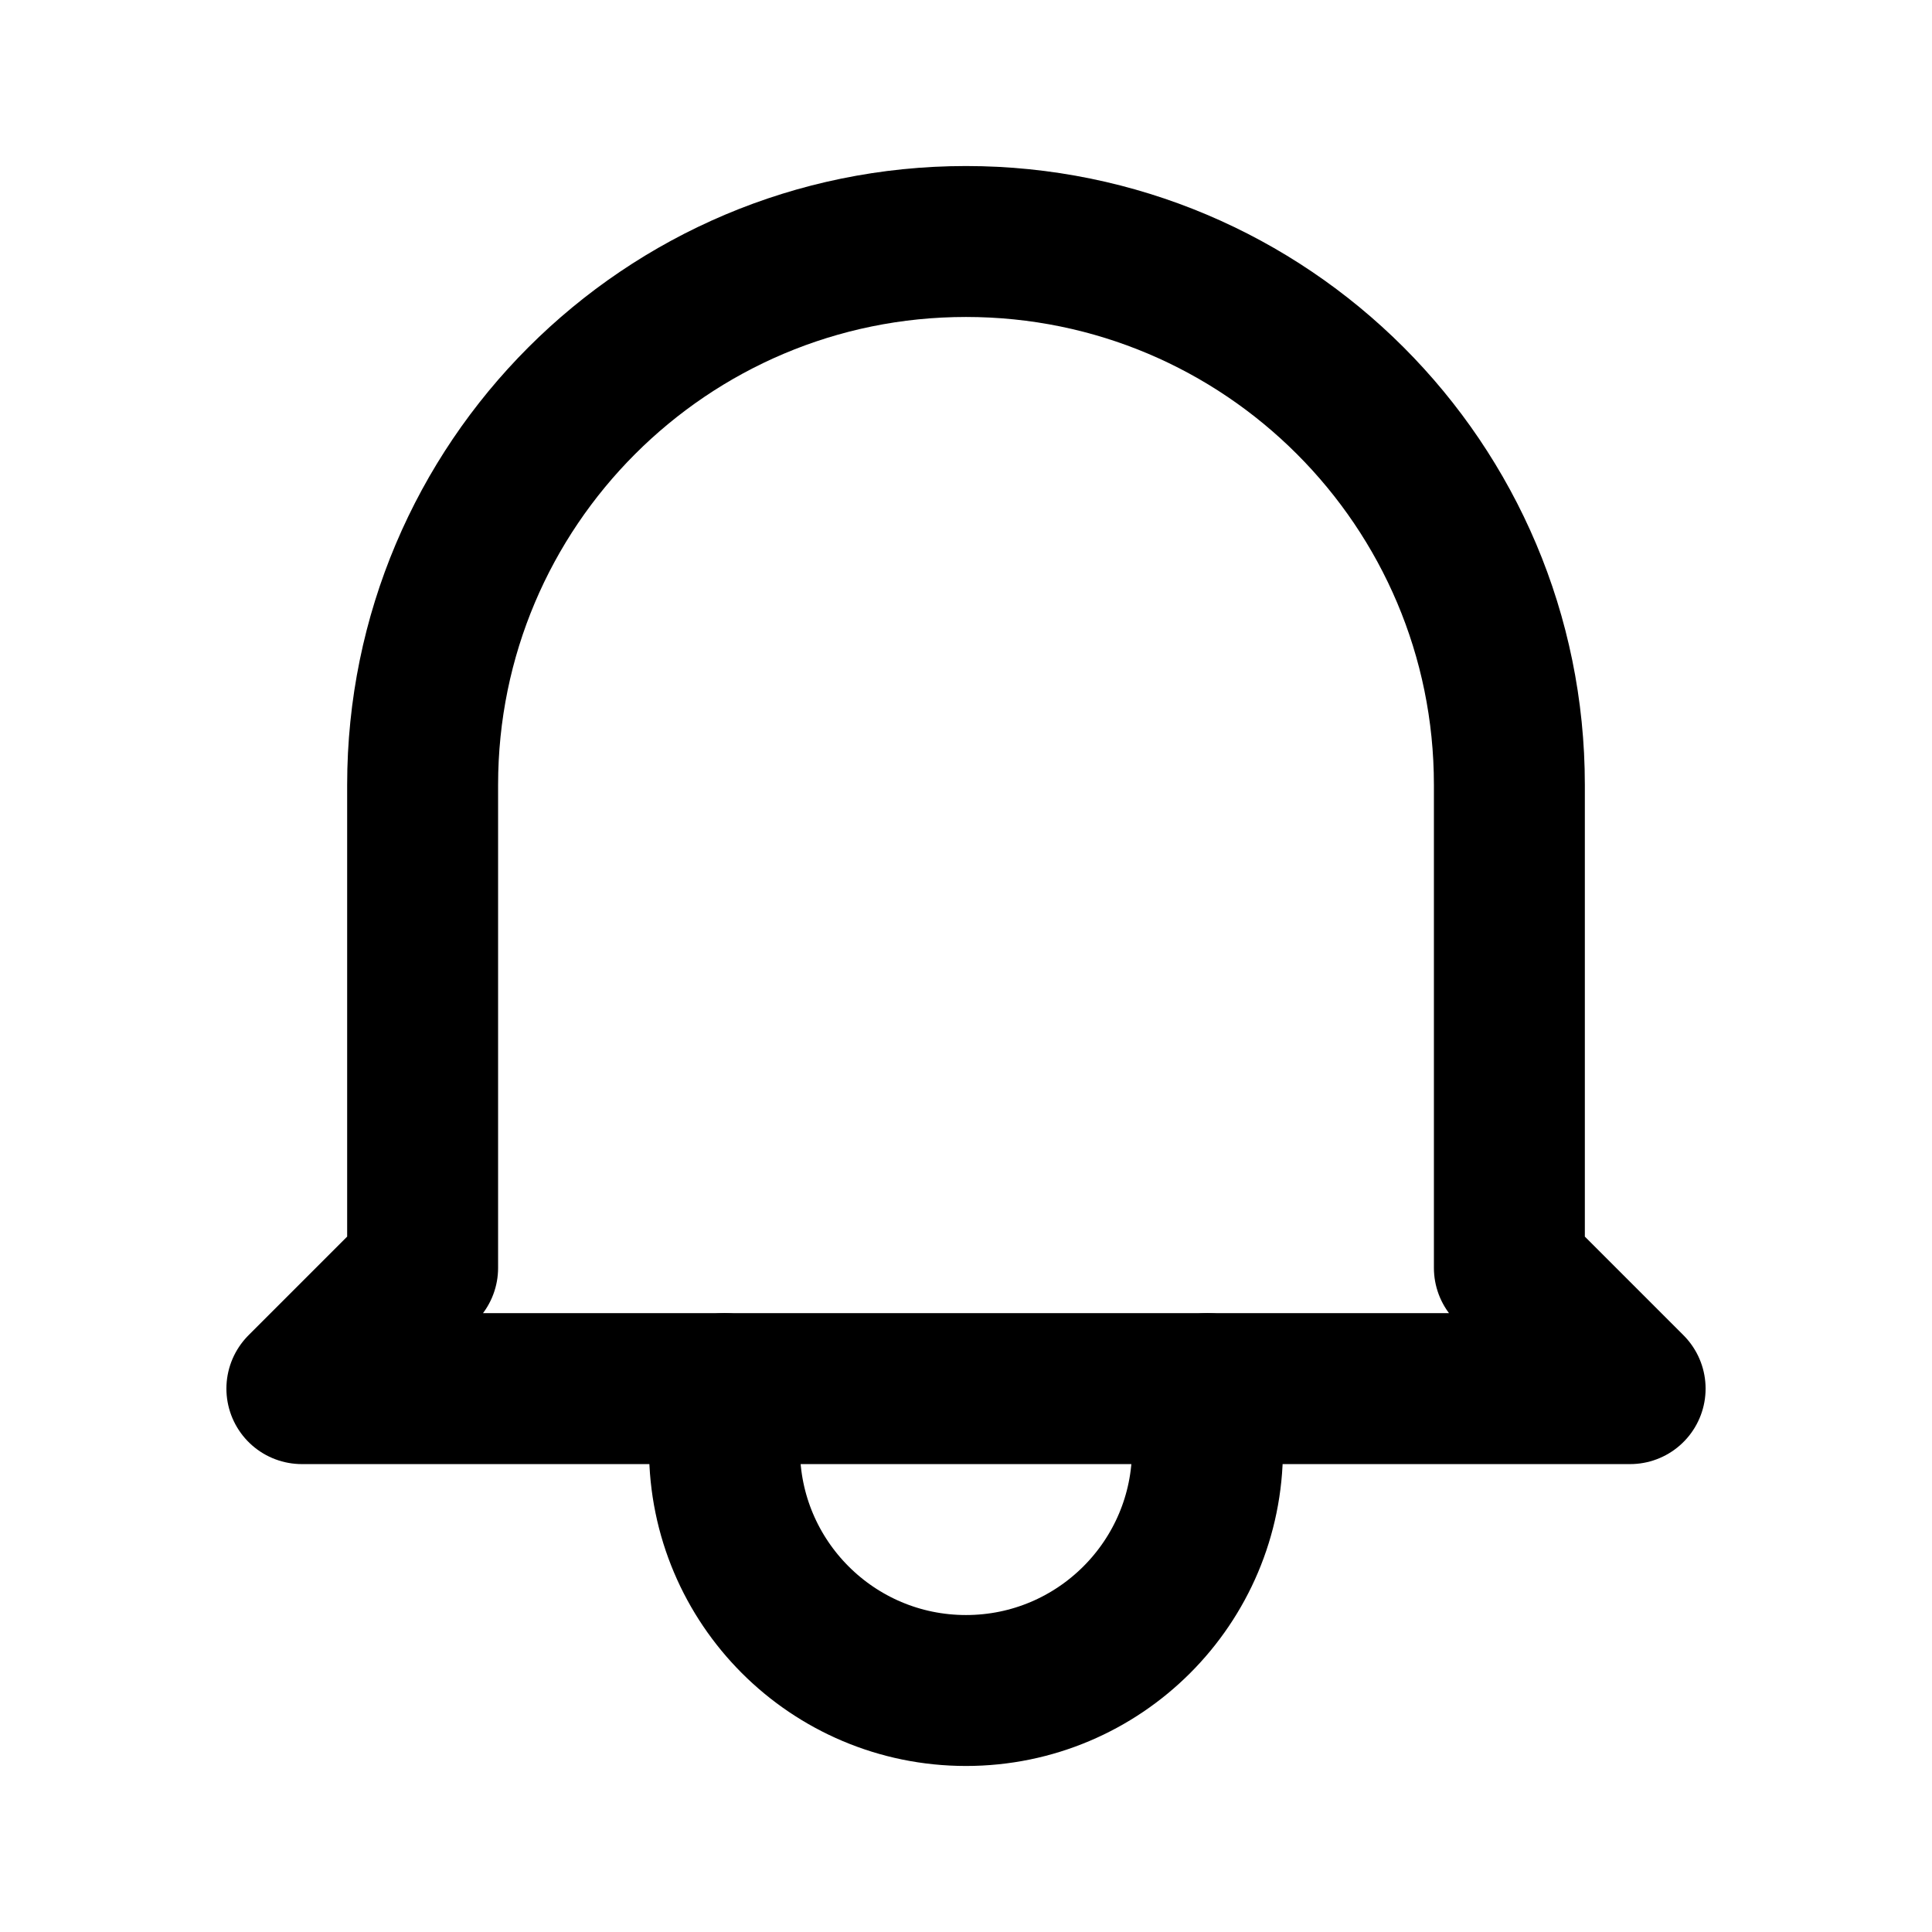
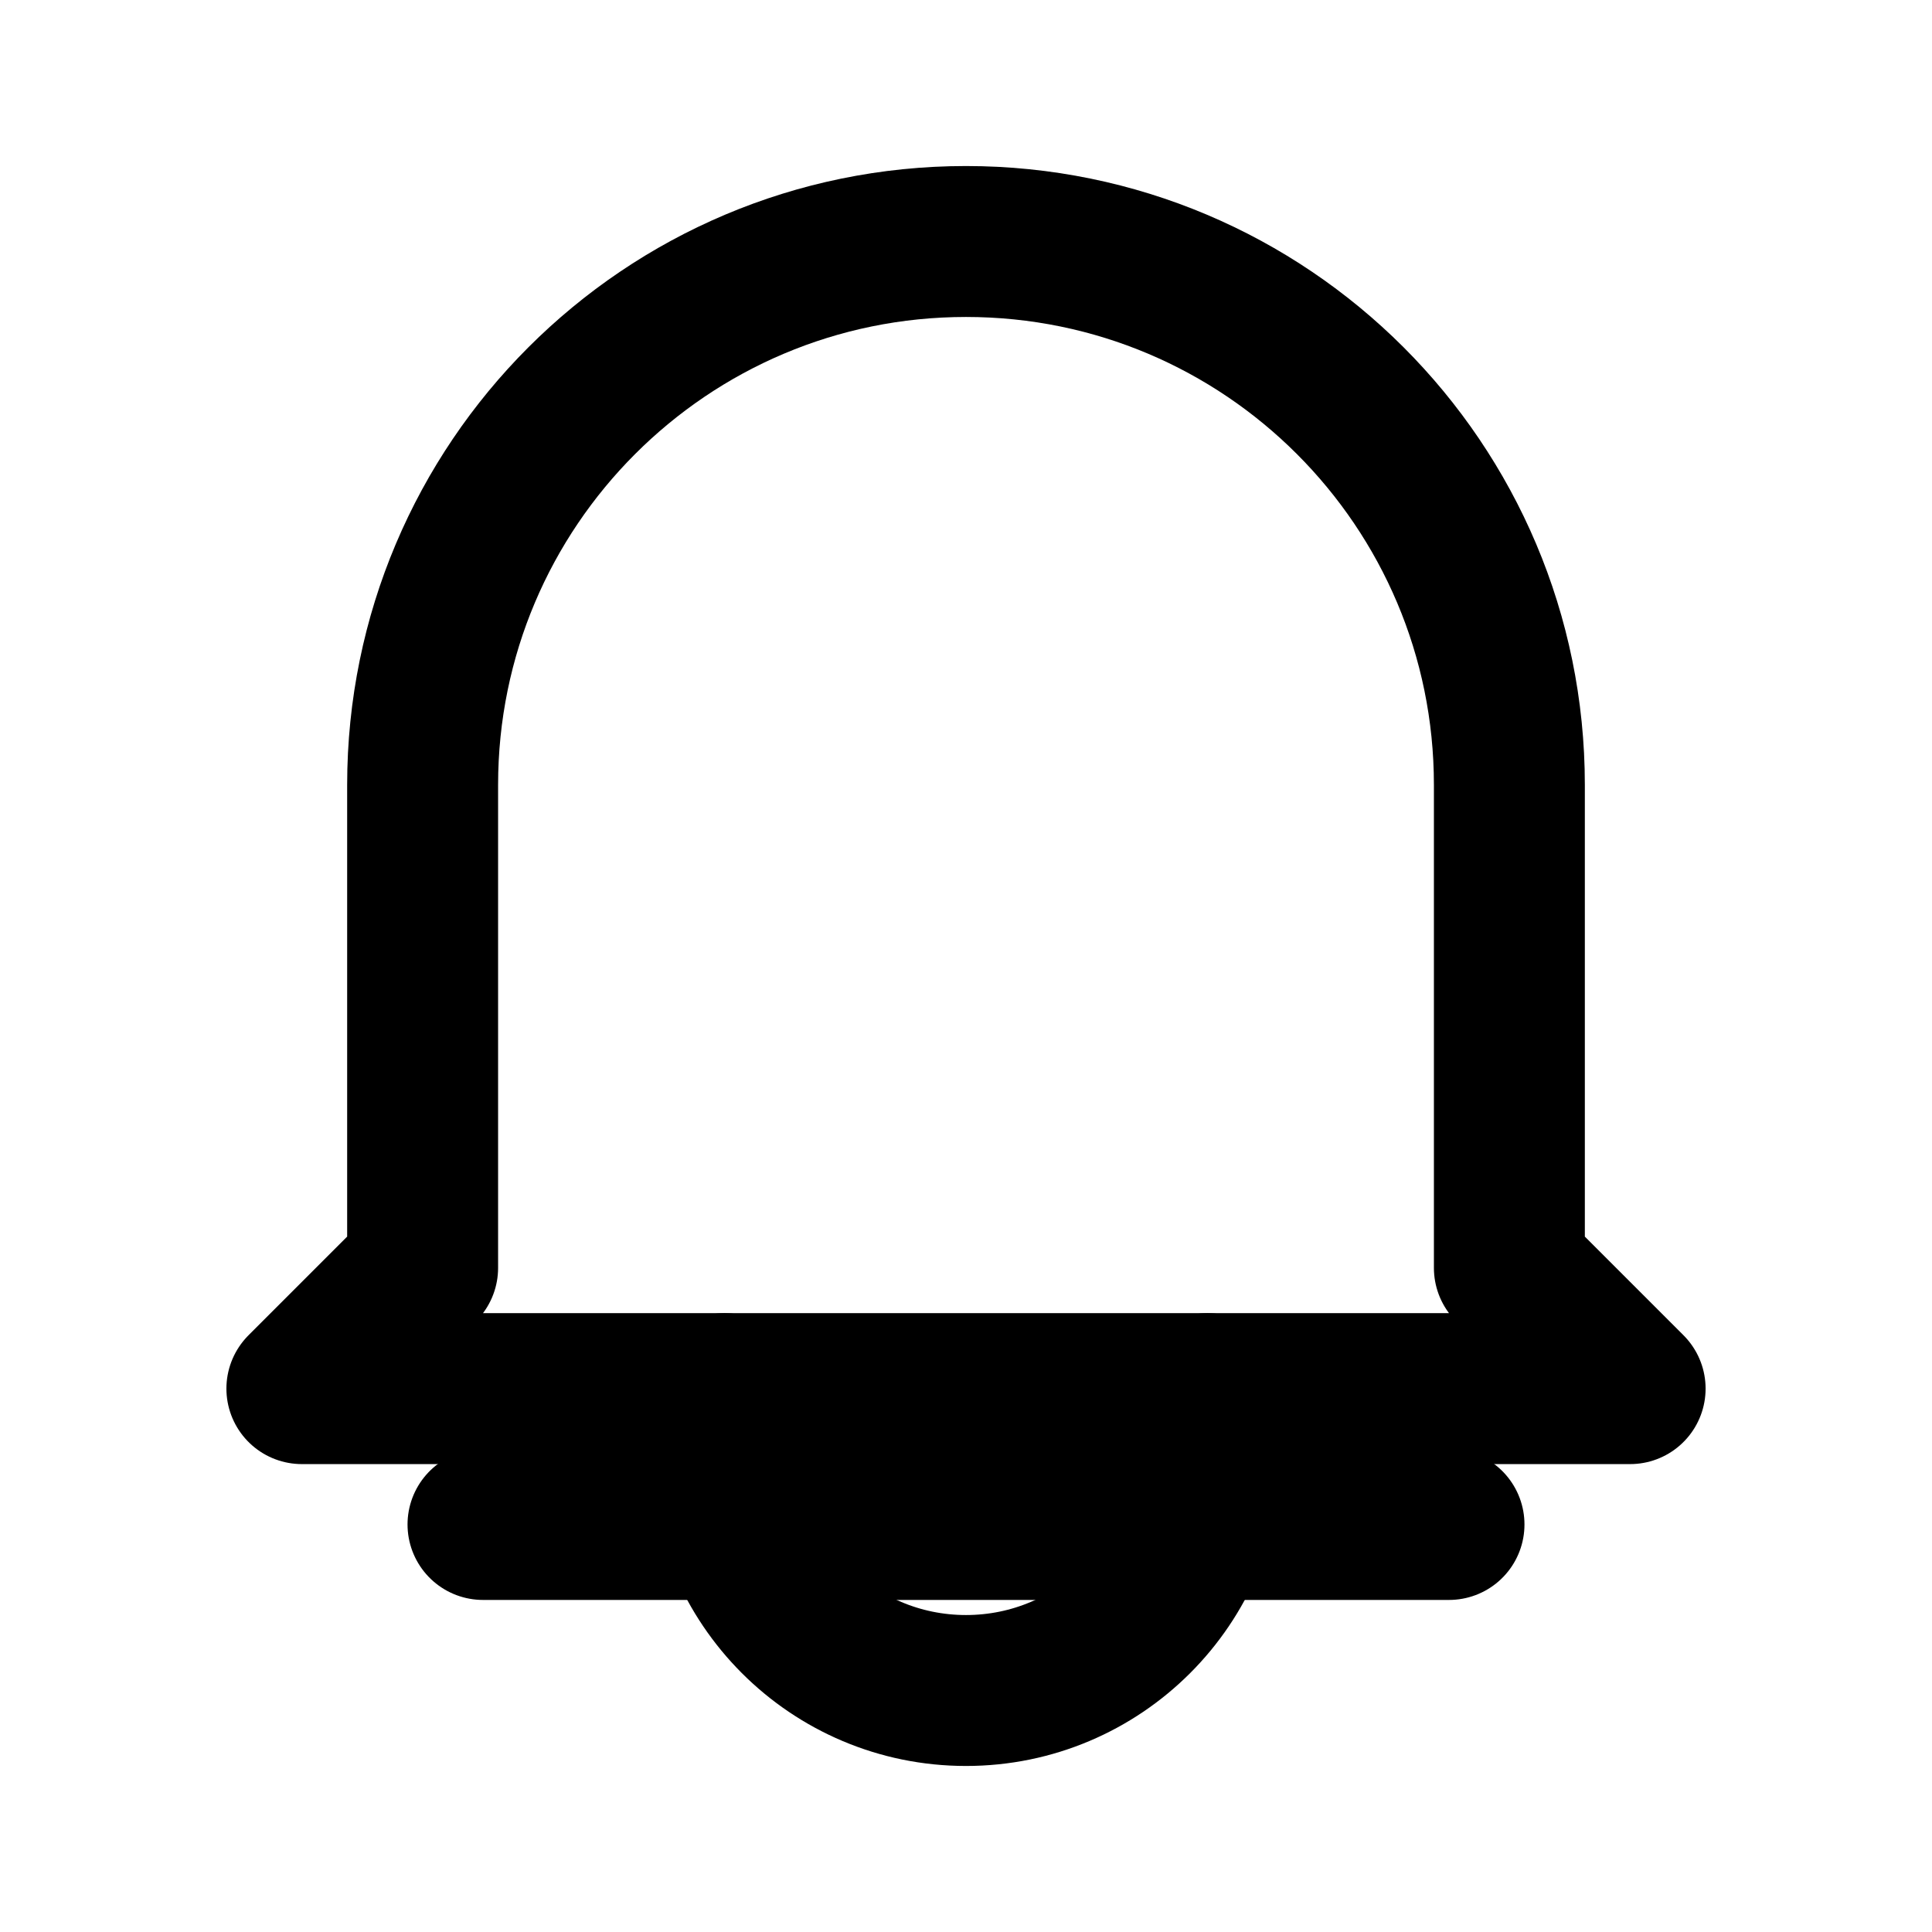
<svg xmlns="http://www.w3.org/2000/svg" data-set="area-pilot" data-keyline="square" width="16" height="16" viewBox="0 0 16 16" fill="none">
  <path data-filled="solid" d="M3.5 10.5V6.5A4.5 4.5 0 0 1 12.5 6.5V10.5L13.5 11.5H2.5Z" fill="none" stroke="currentColor" stroke-width="1.25" stroke-linecap="round" stroke-linejoin="round" />
  <path data-filled="solid" d="M6 11.5V12A2 2 0 0 0 10 12V11.5" fill="none" stroke="currentColor" stroke-width="1.25" stroke-linecap="round" stroke-linejoin="round" />
+   <path data-filled="gap" d="M4 12.625H12" fill="none" stroke="currentColor" stroke-width="1.25" stroke-linecap="round" stroke-linejoin="round" />
</svg>
